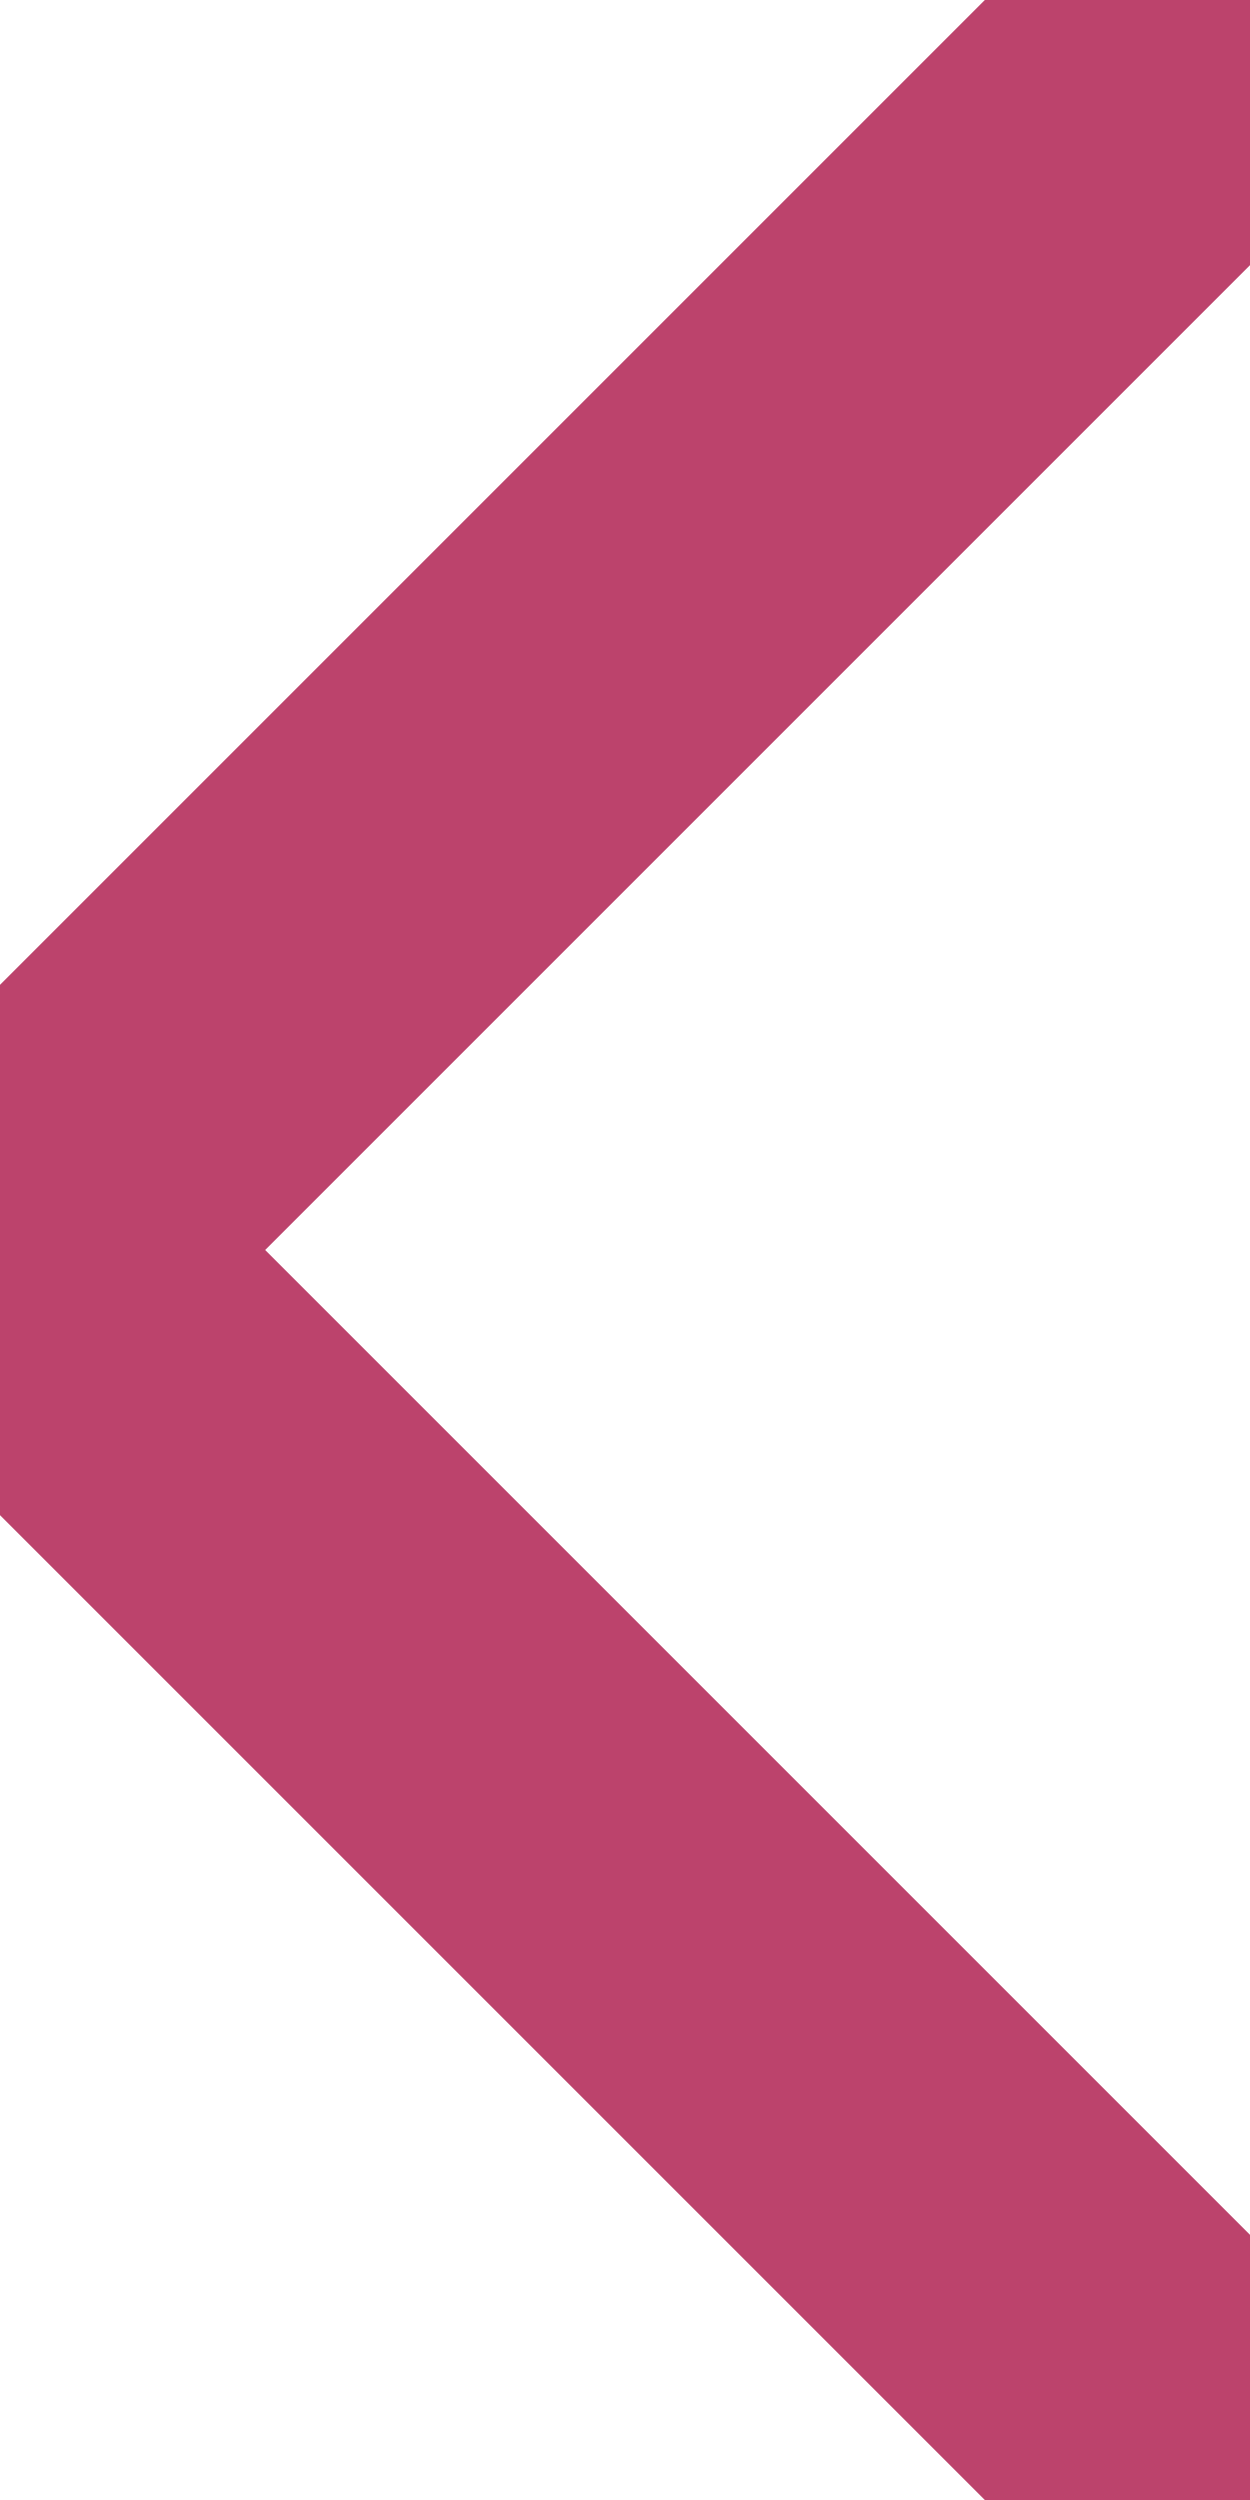
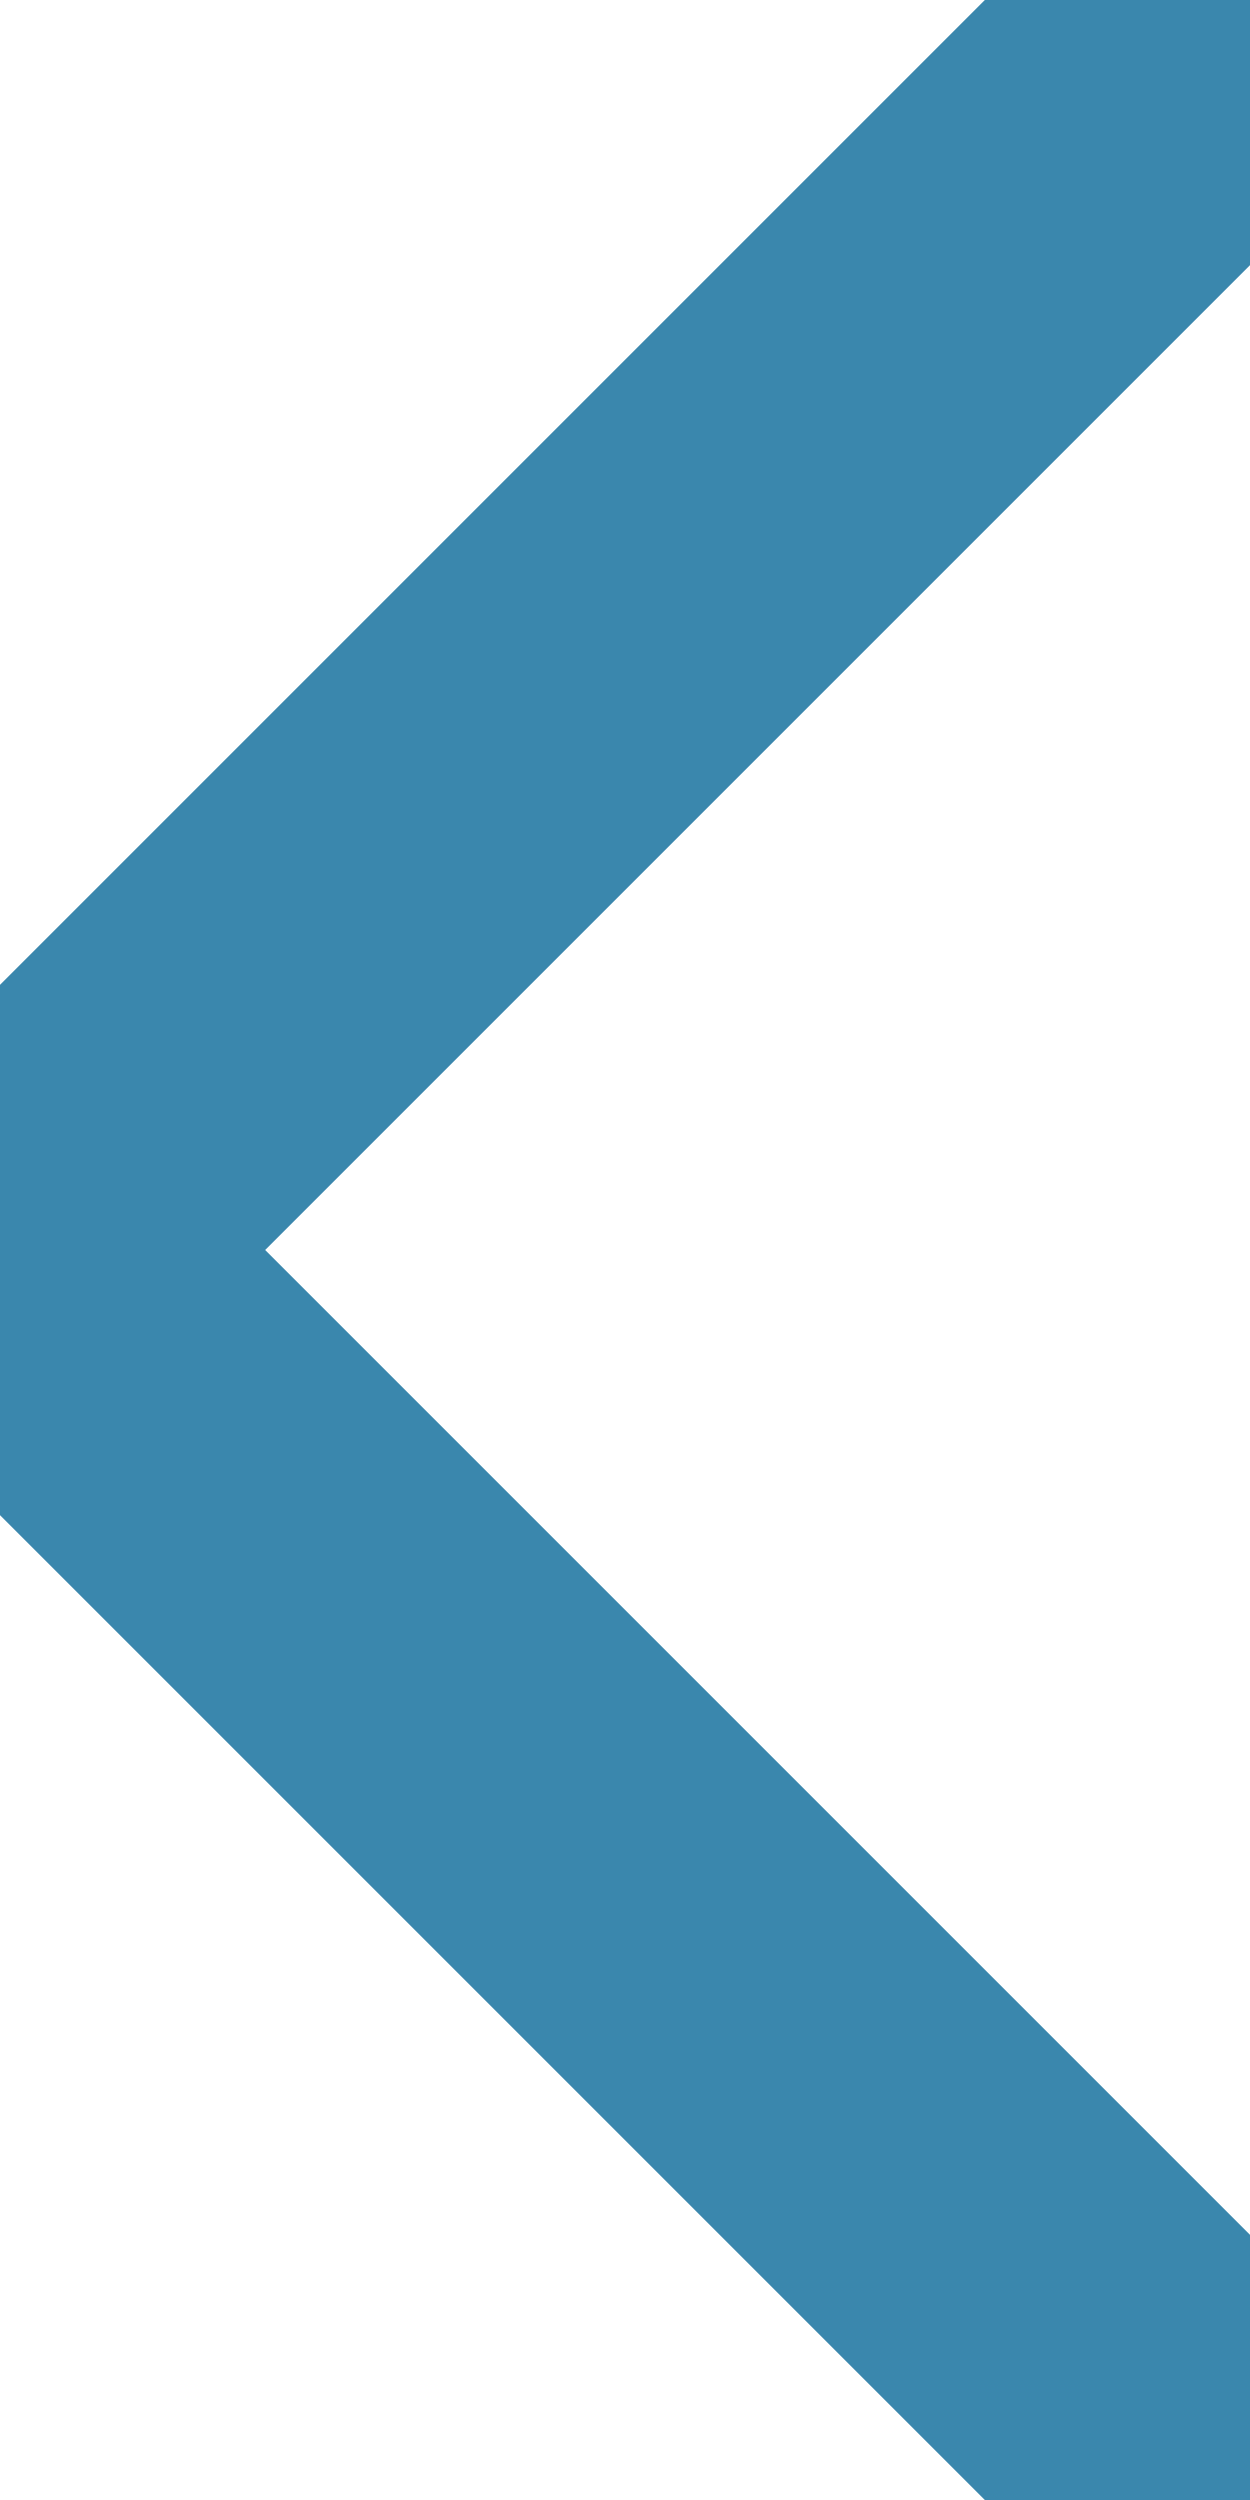
<svg xmlns="http://www.w3.org/2000/svg" id="svg2" height="20" width="10" version="1.1">
-   <path fill="none" stroke="#bc436c" d="M10,0L0,10L10,20" stroke-width="3" style="-webkit-tap-highlight-color: rgba(0, 0, 0, 0);" />
+   <path fill="none" stroke="#3a87ad" d="M10,0L0,10L10,20" stroke-width="3" style="-webkit-tap-highlight-color: rgba(0, 0, 0, 0);" />
</svg>
